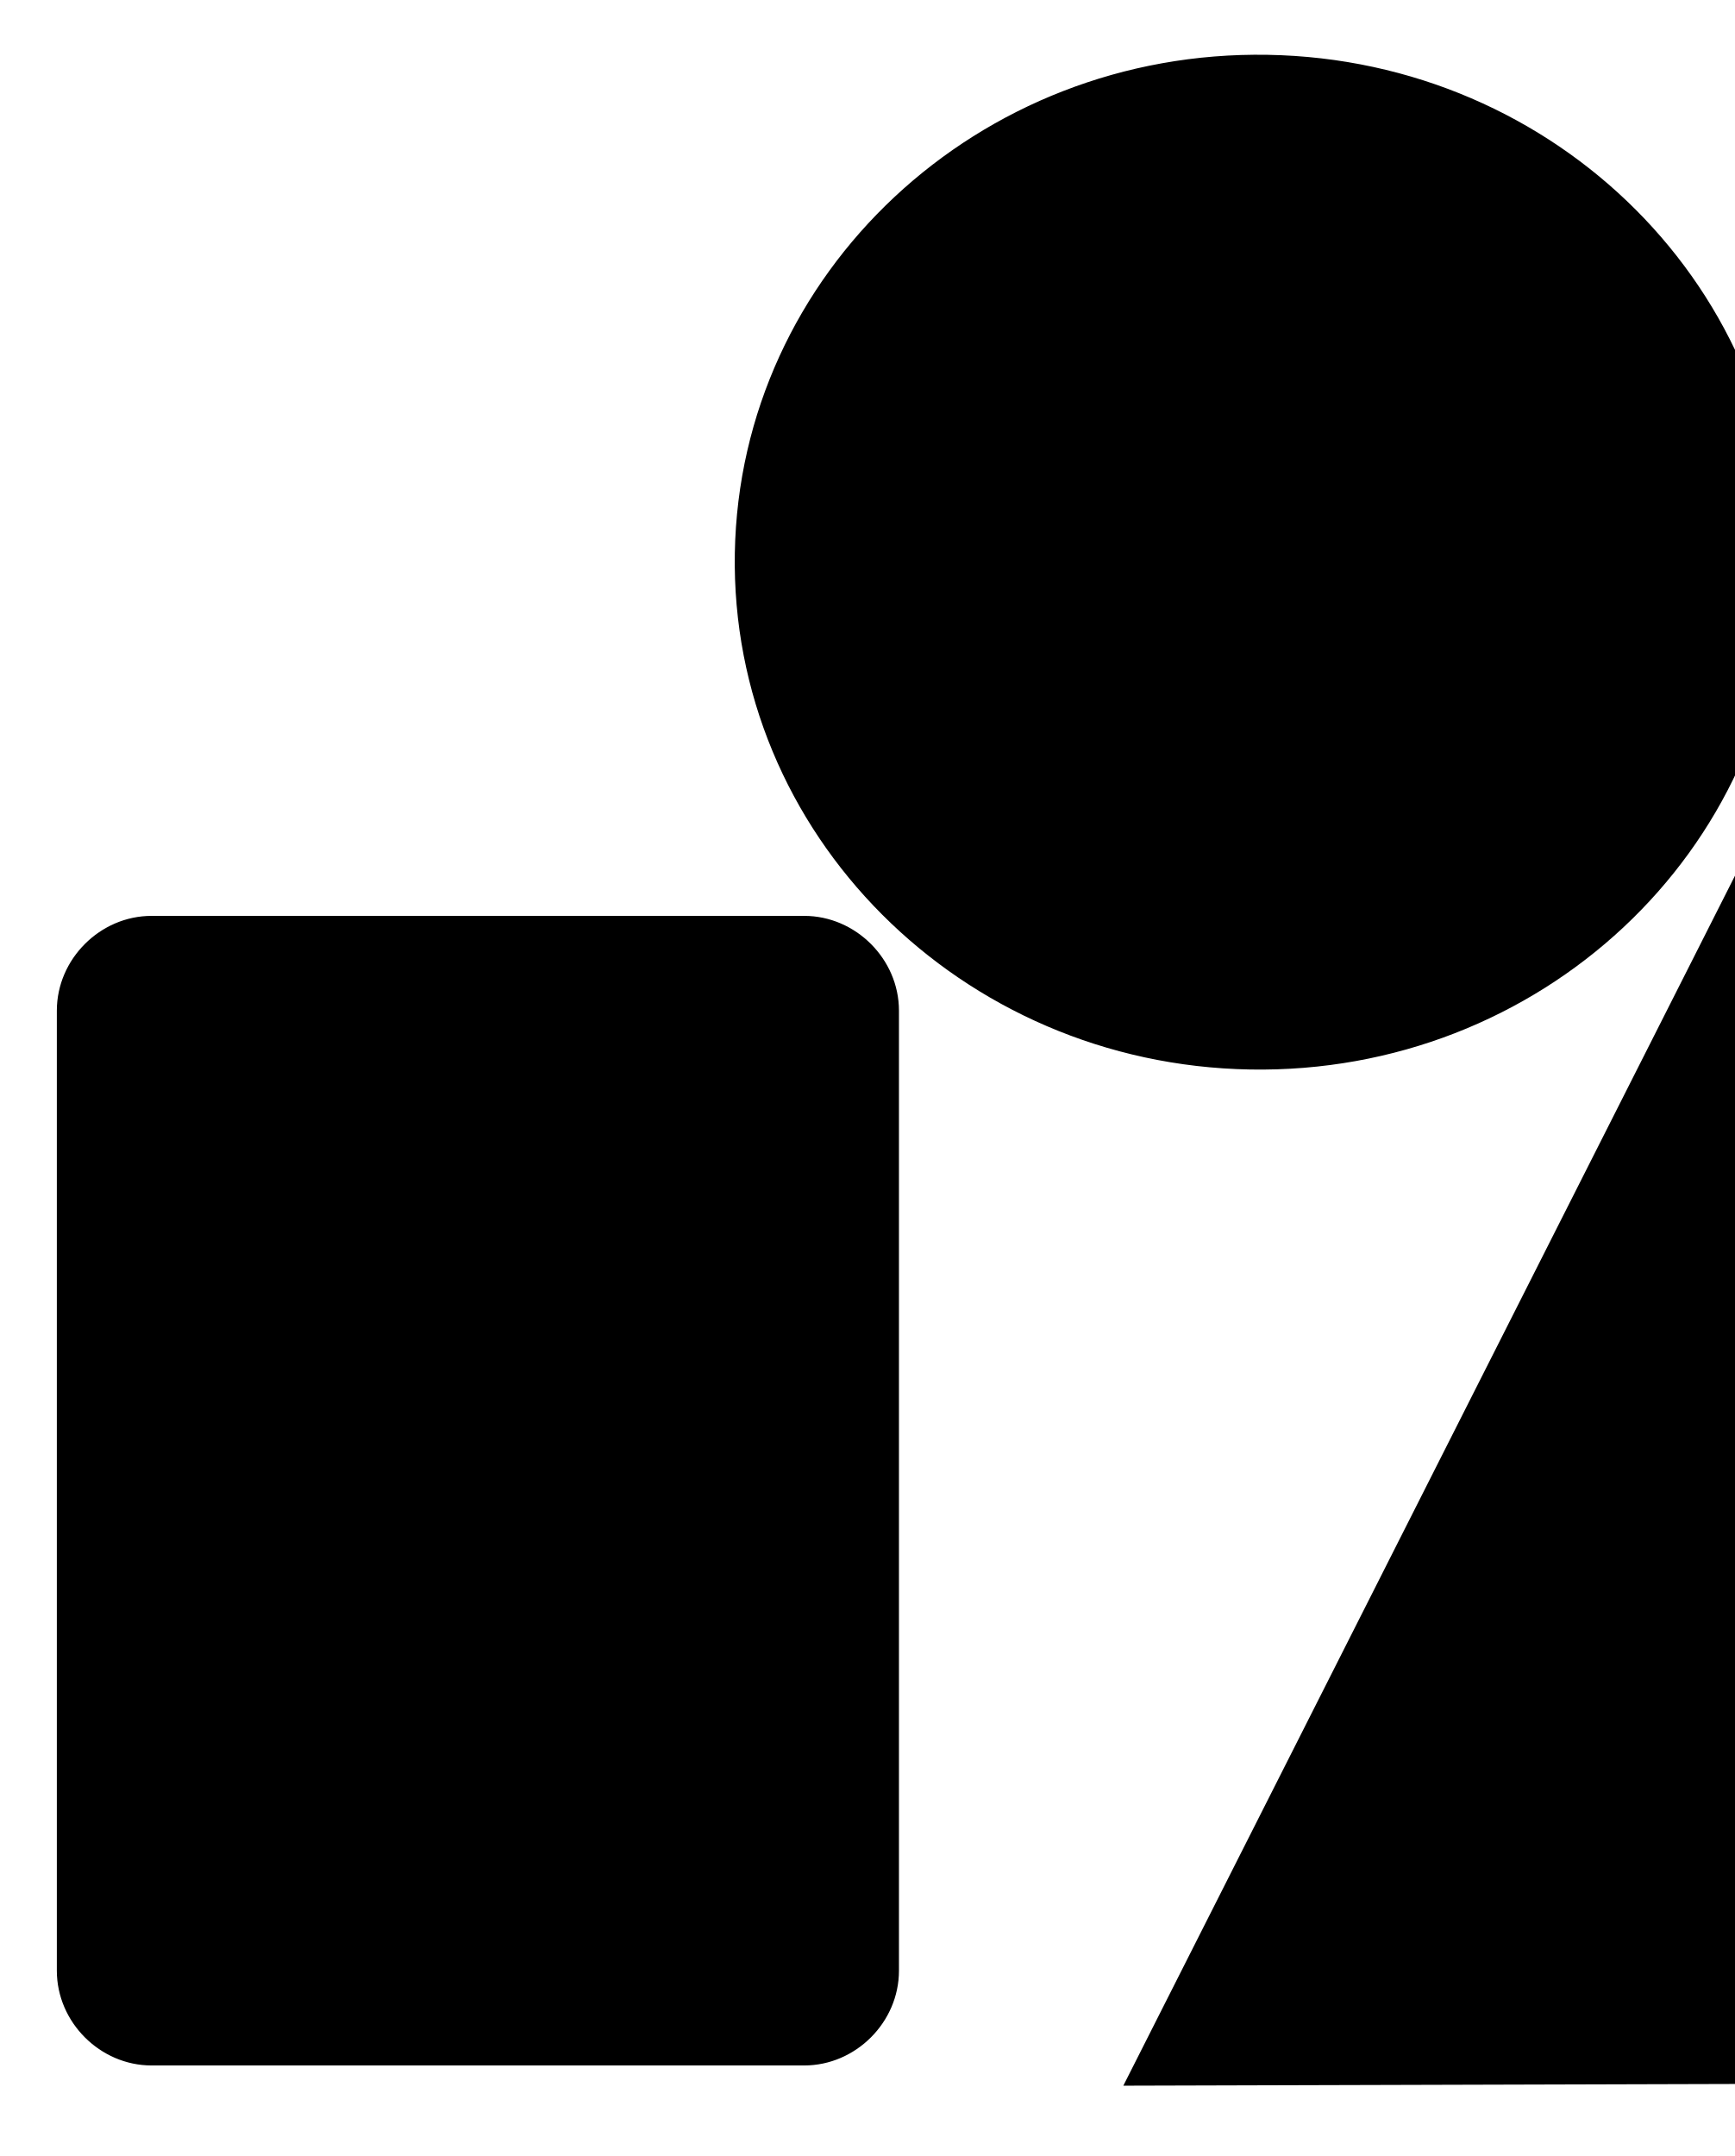
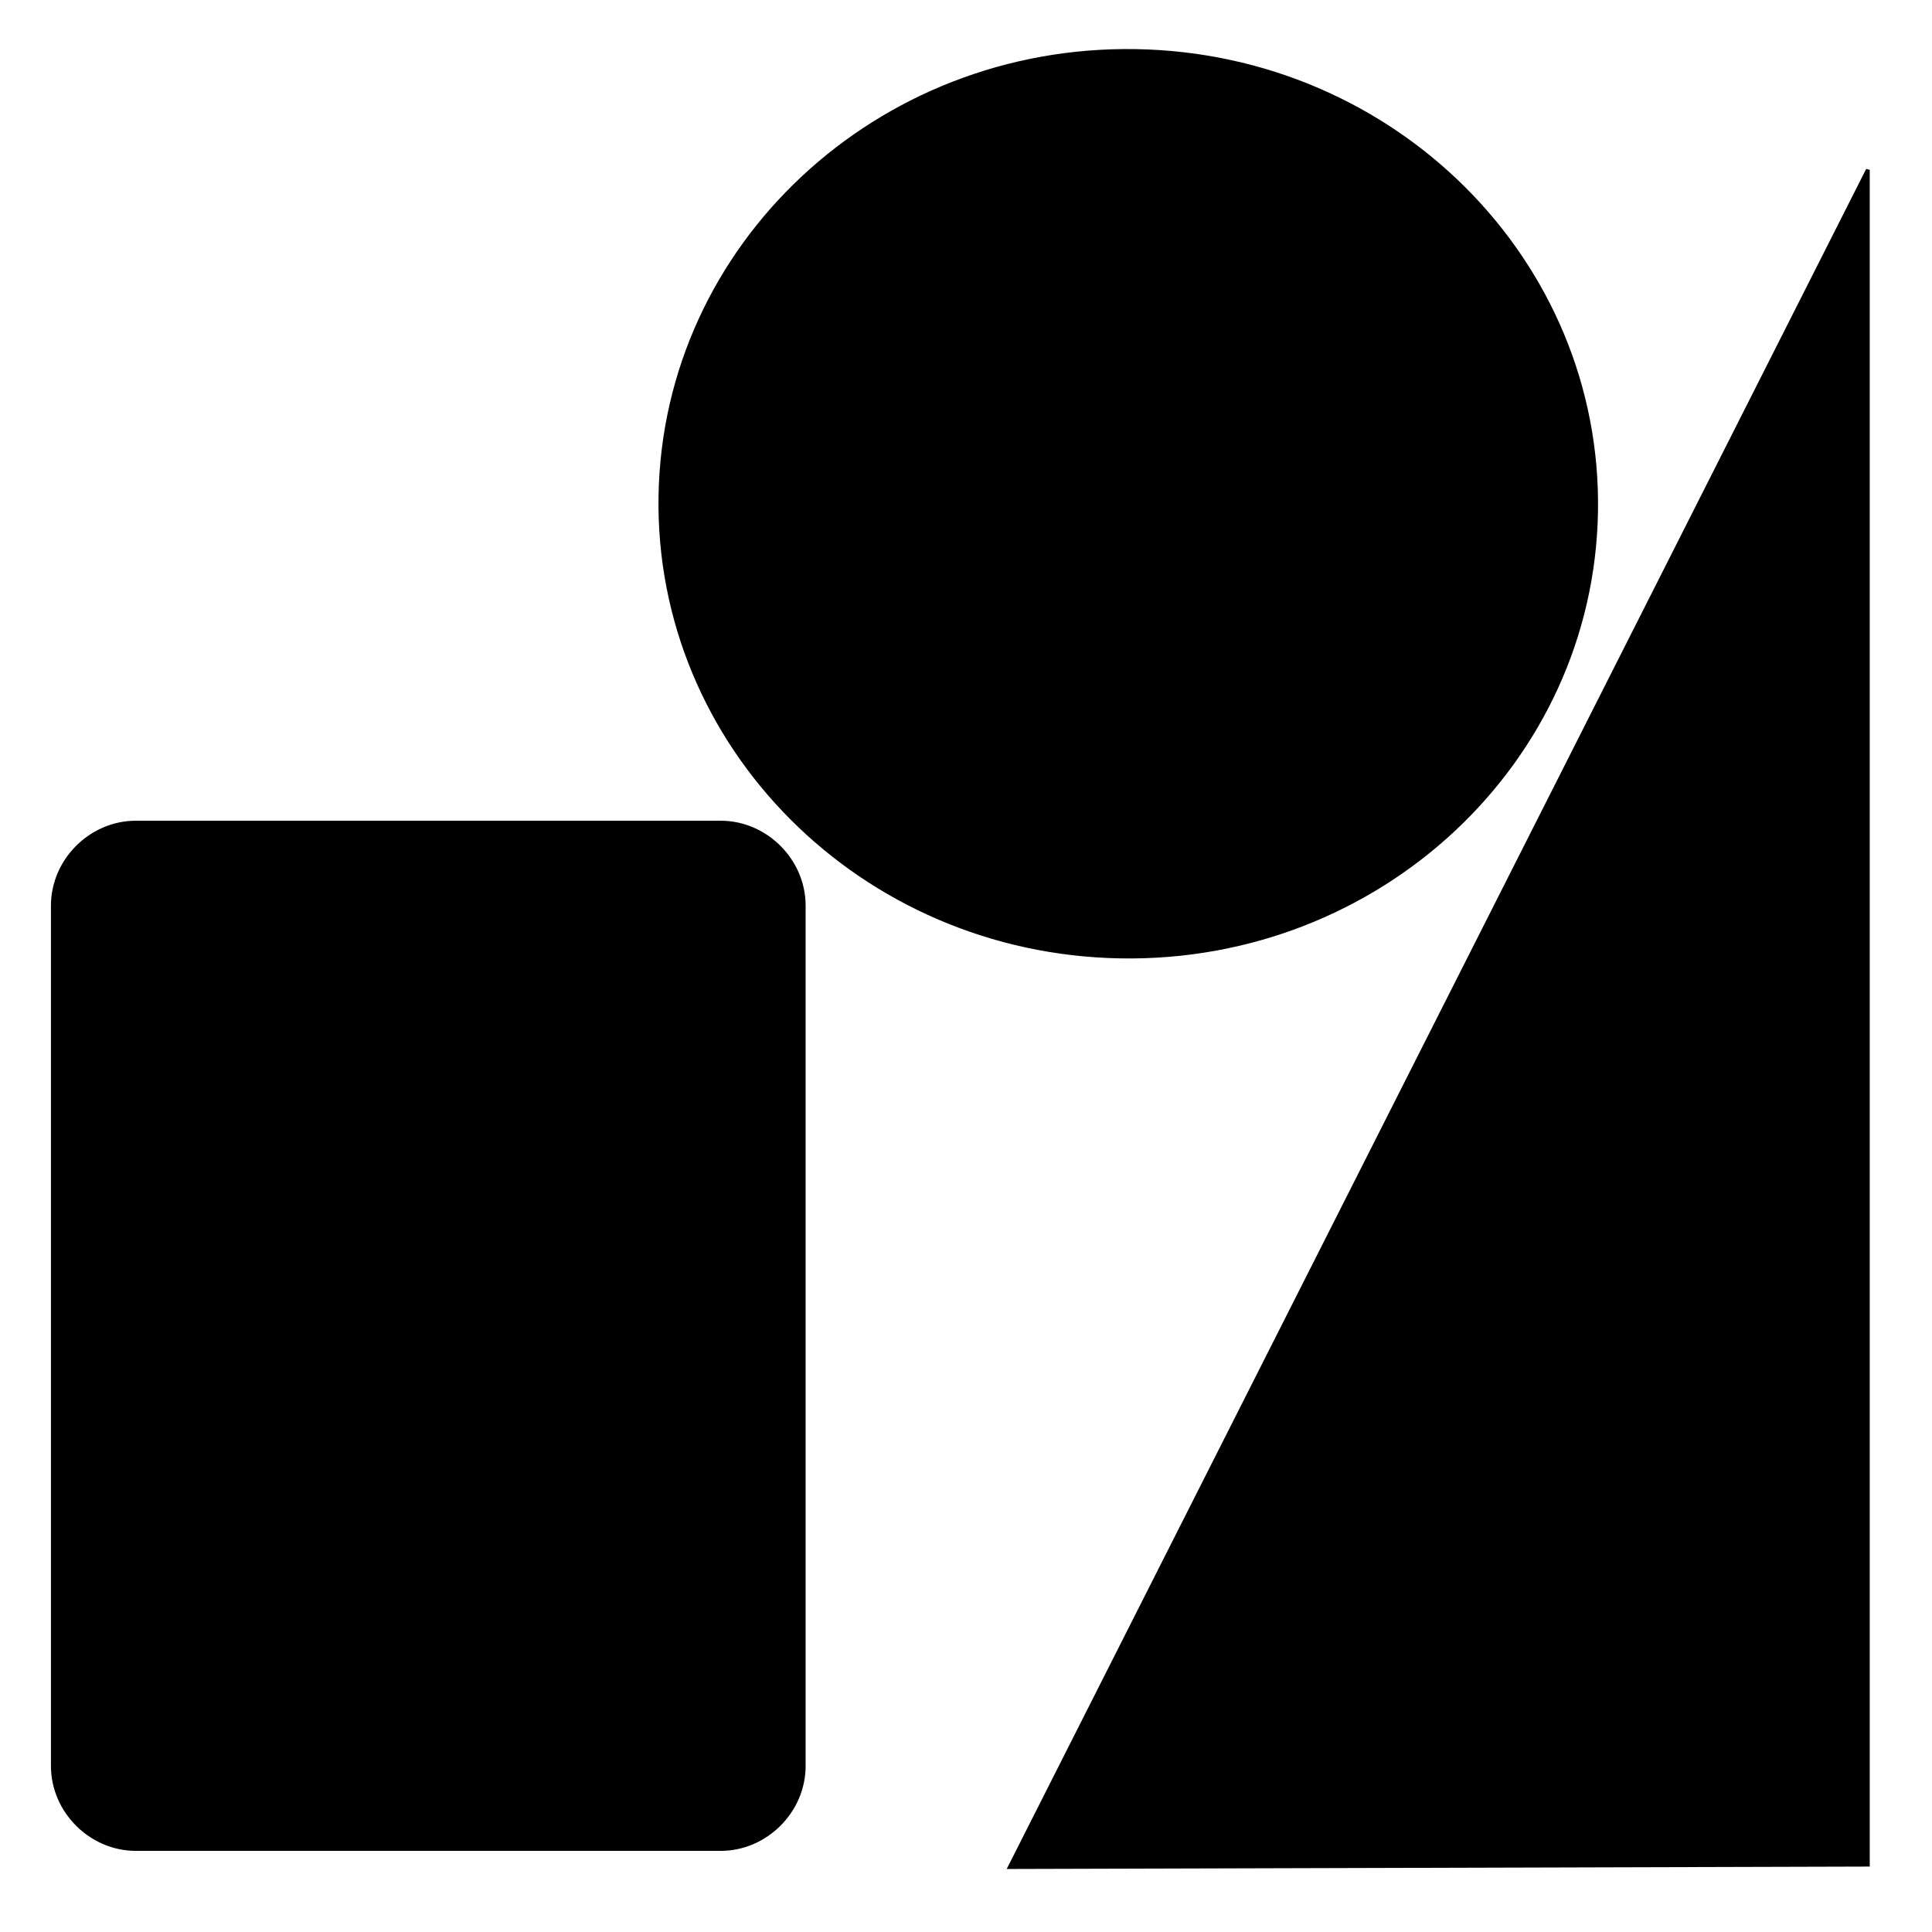
- <svg xmlns="http://www.w3.org/2000/svg" height="512" width="412">
+ <svg xmlns="http://www.w3.org/2000/svg" height="512" width="512">
  <path id="svg_1" d="m14,240c0,-11.954 10.046,-22 22,-22l155,0c11.954,0 22,10.046 22,22l0,228c0,11.954 -10.046,22 -22,22l-155,0c-11.954,0 -22,-10.046 -22,-22l0,-228z" opacity="undefined" stroke="#000" />
  <path id="svg_3" d="m299,253.5c-68.508,0 -124,-53.702 -124,-120c0,-66.298 55.492,-120 124,-120c68.508,0 124,53.702 124,120c0,66.298 -55.492,120 -124,120z" transform="rotate(1 299 133.5)" opacity="undefined" stroke="#000" />
  <path stroke="#000" id="svg_5" d="m267.6,494.8l227.4,-0.637l0,-449.163l-227.4,449.8z" />
</svg>
